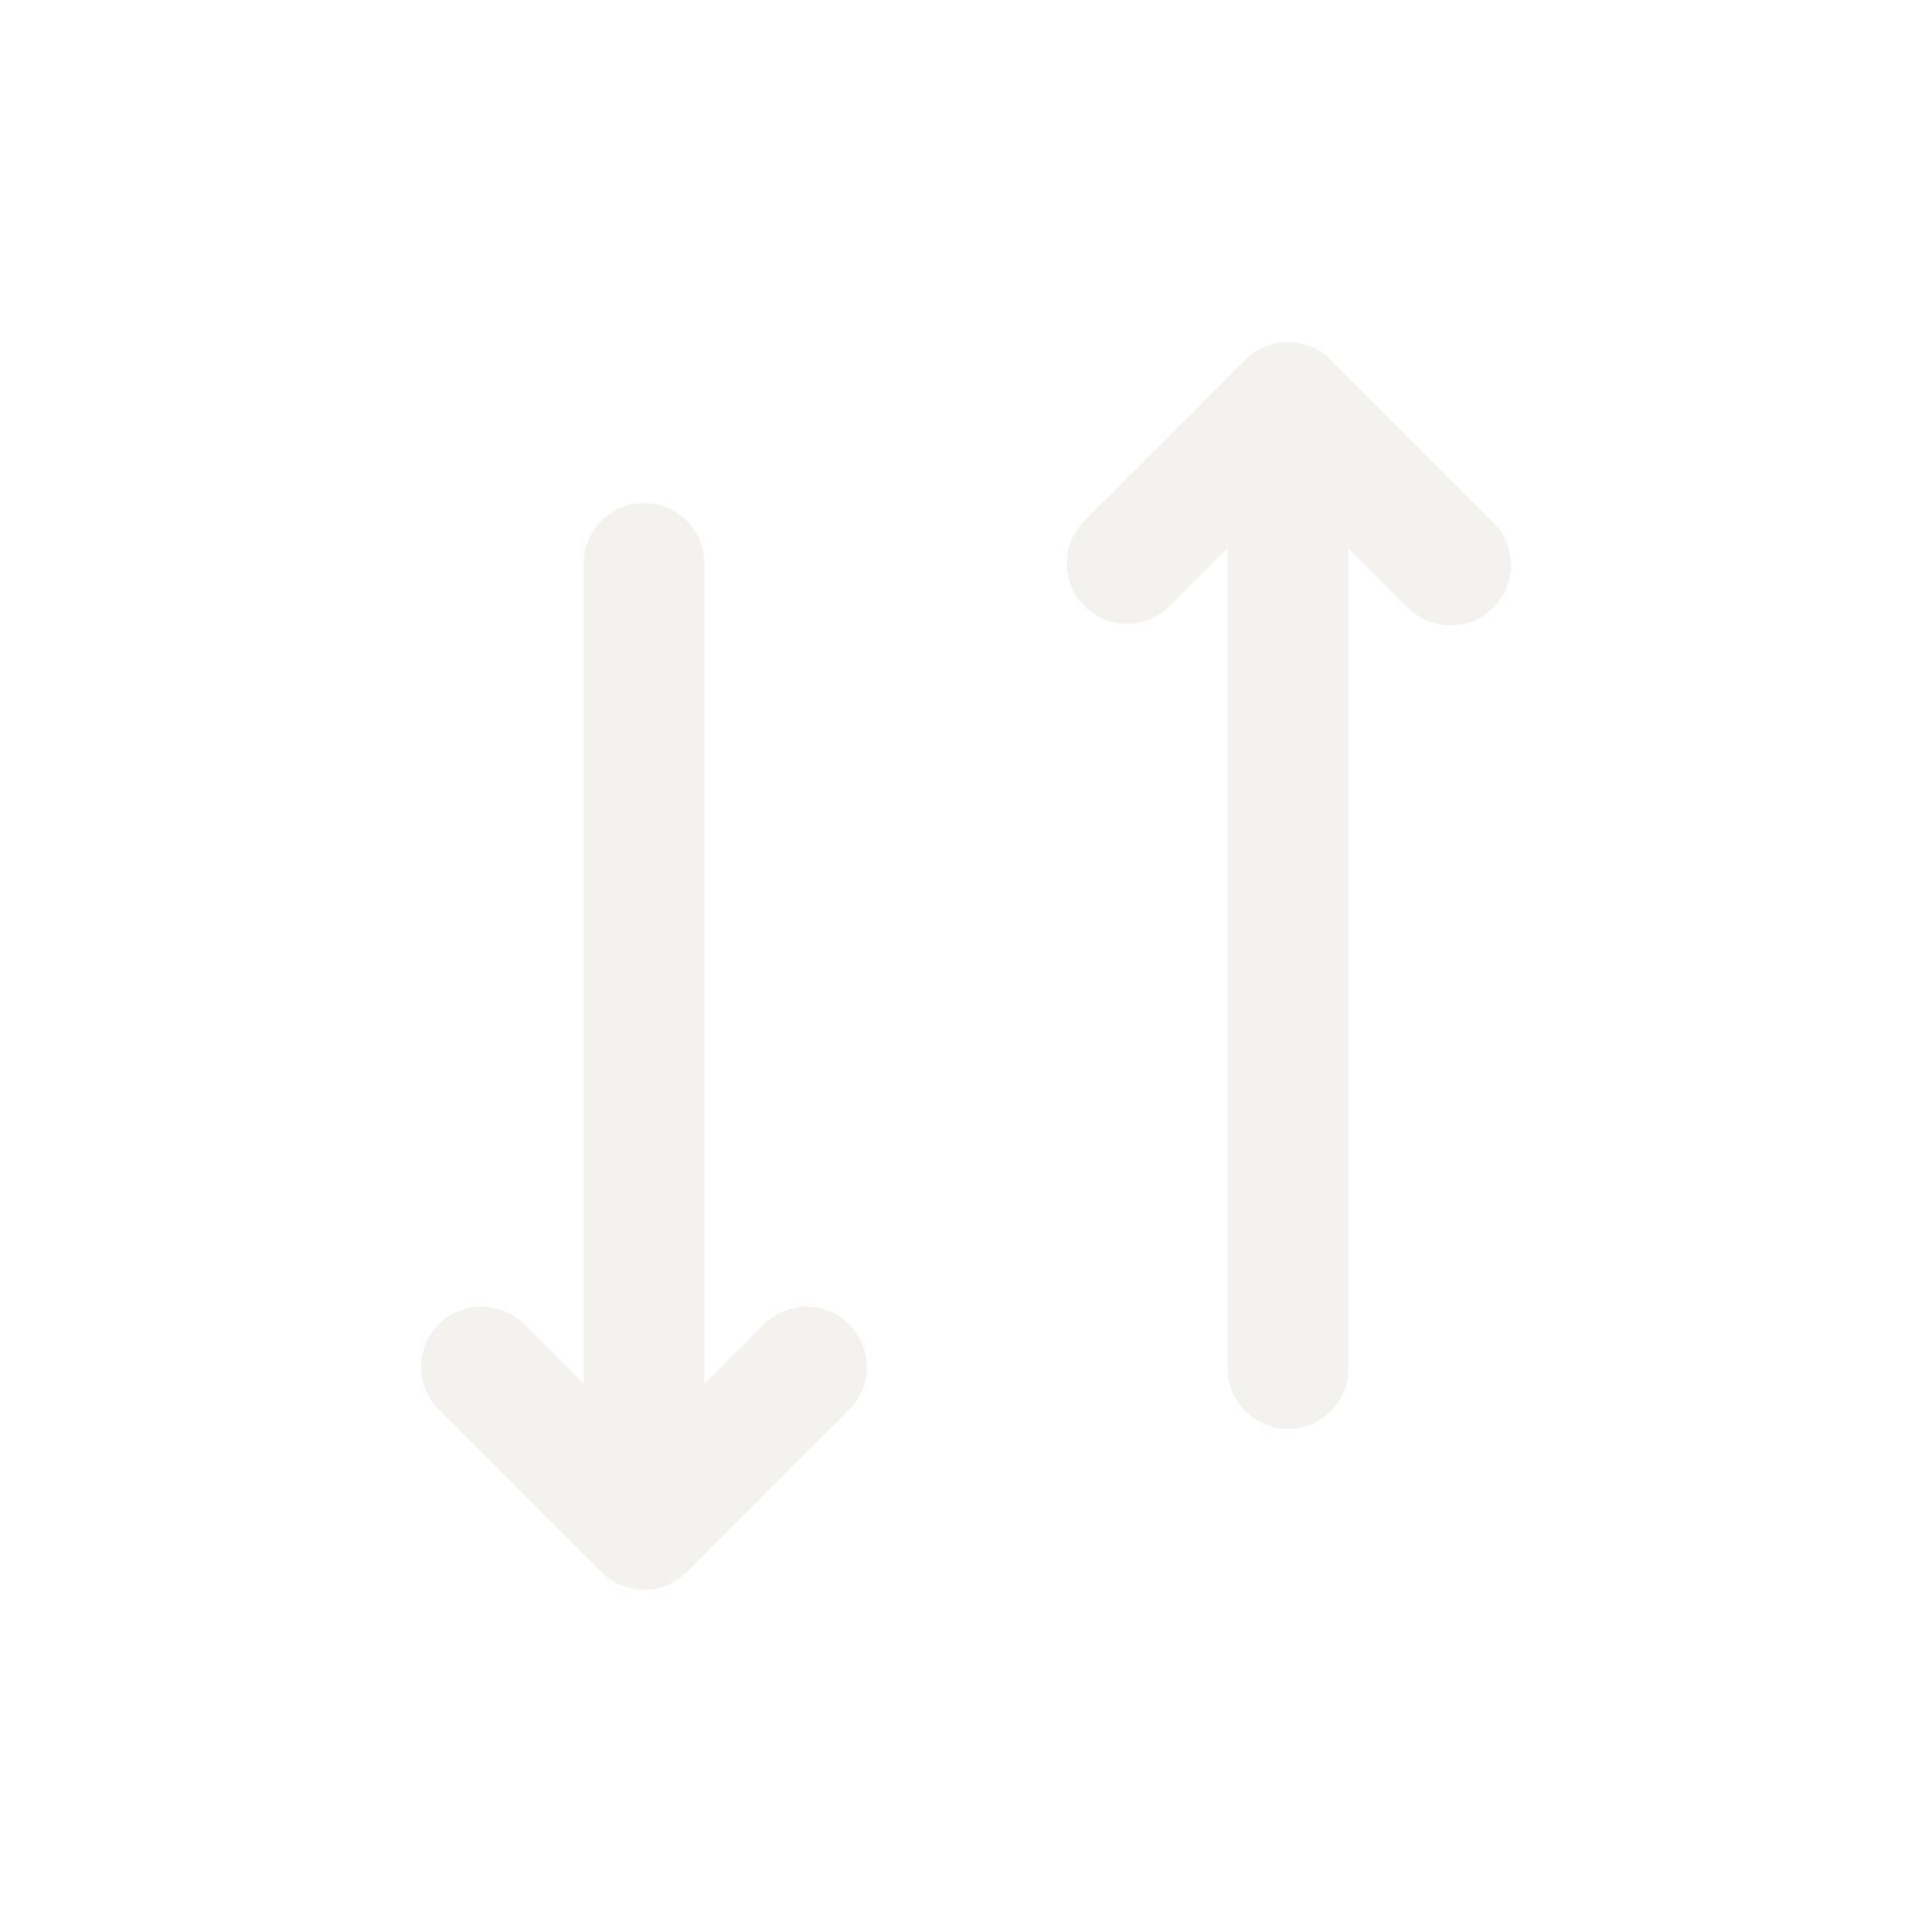
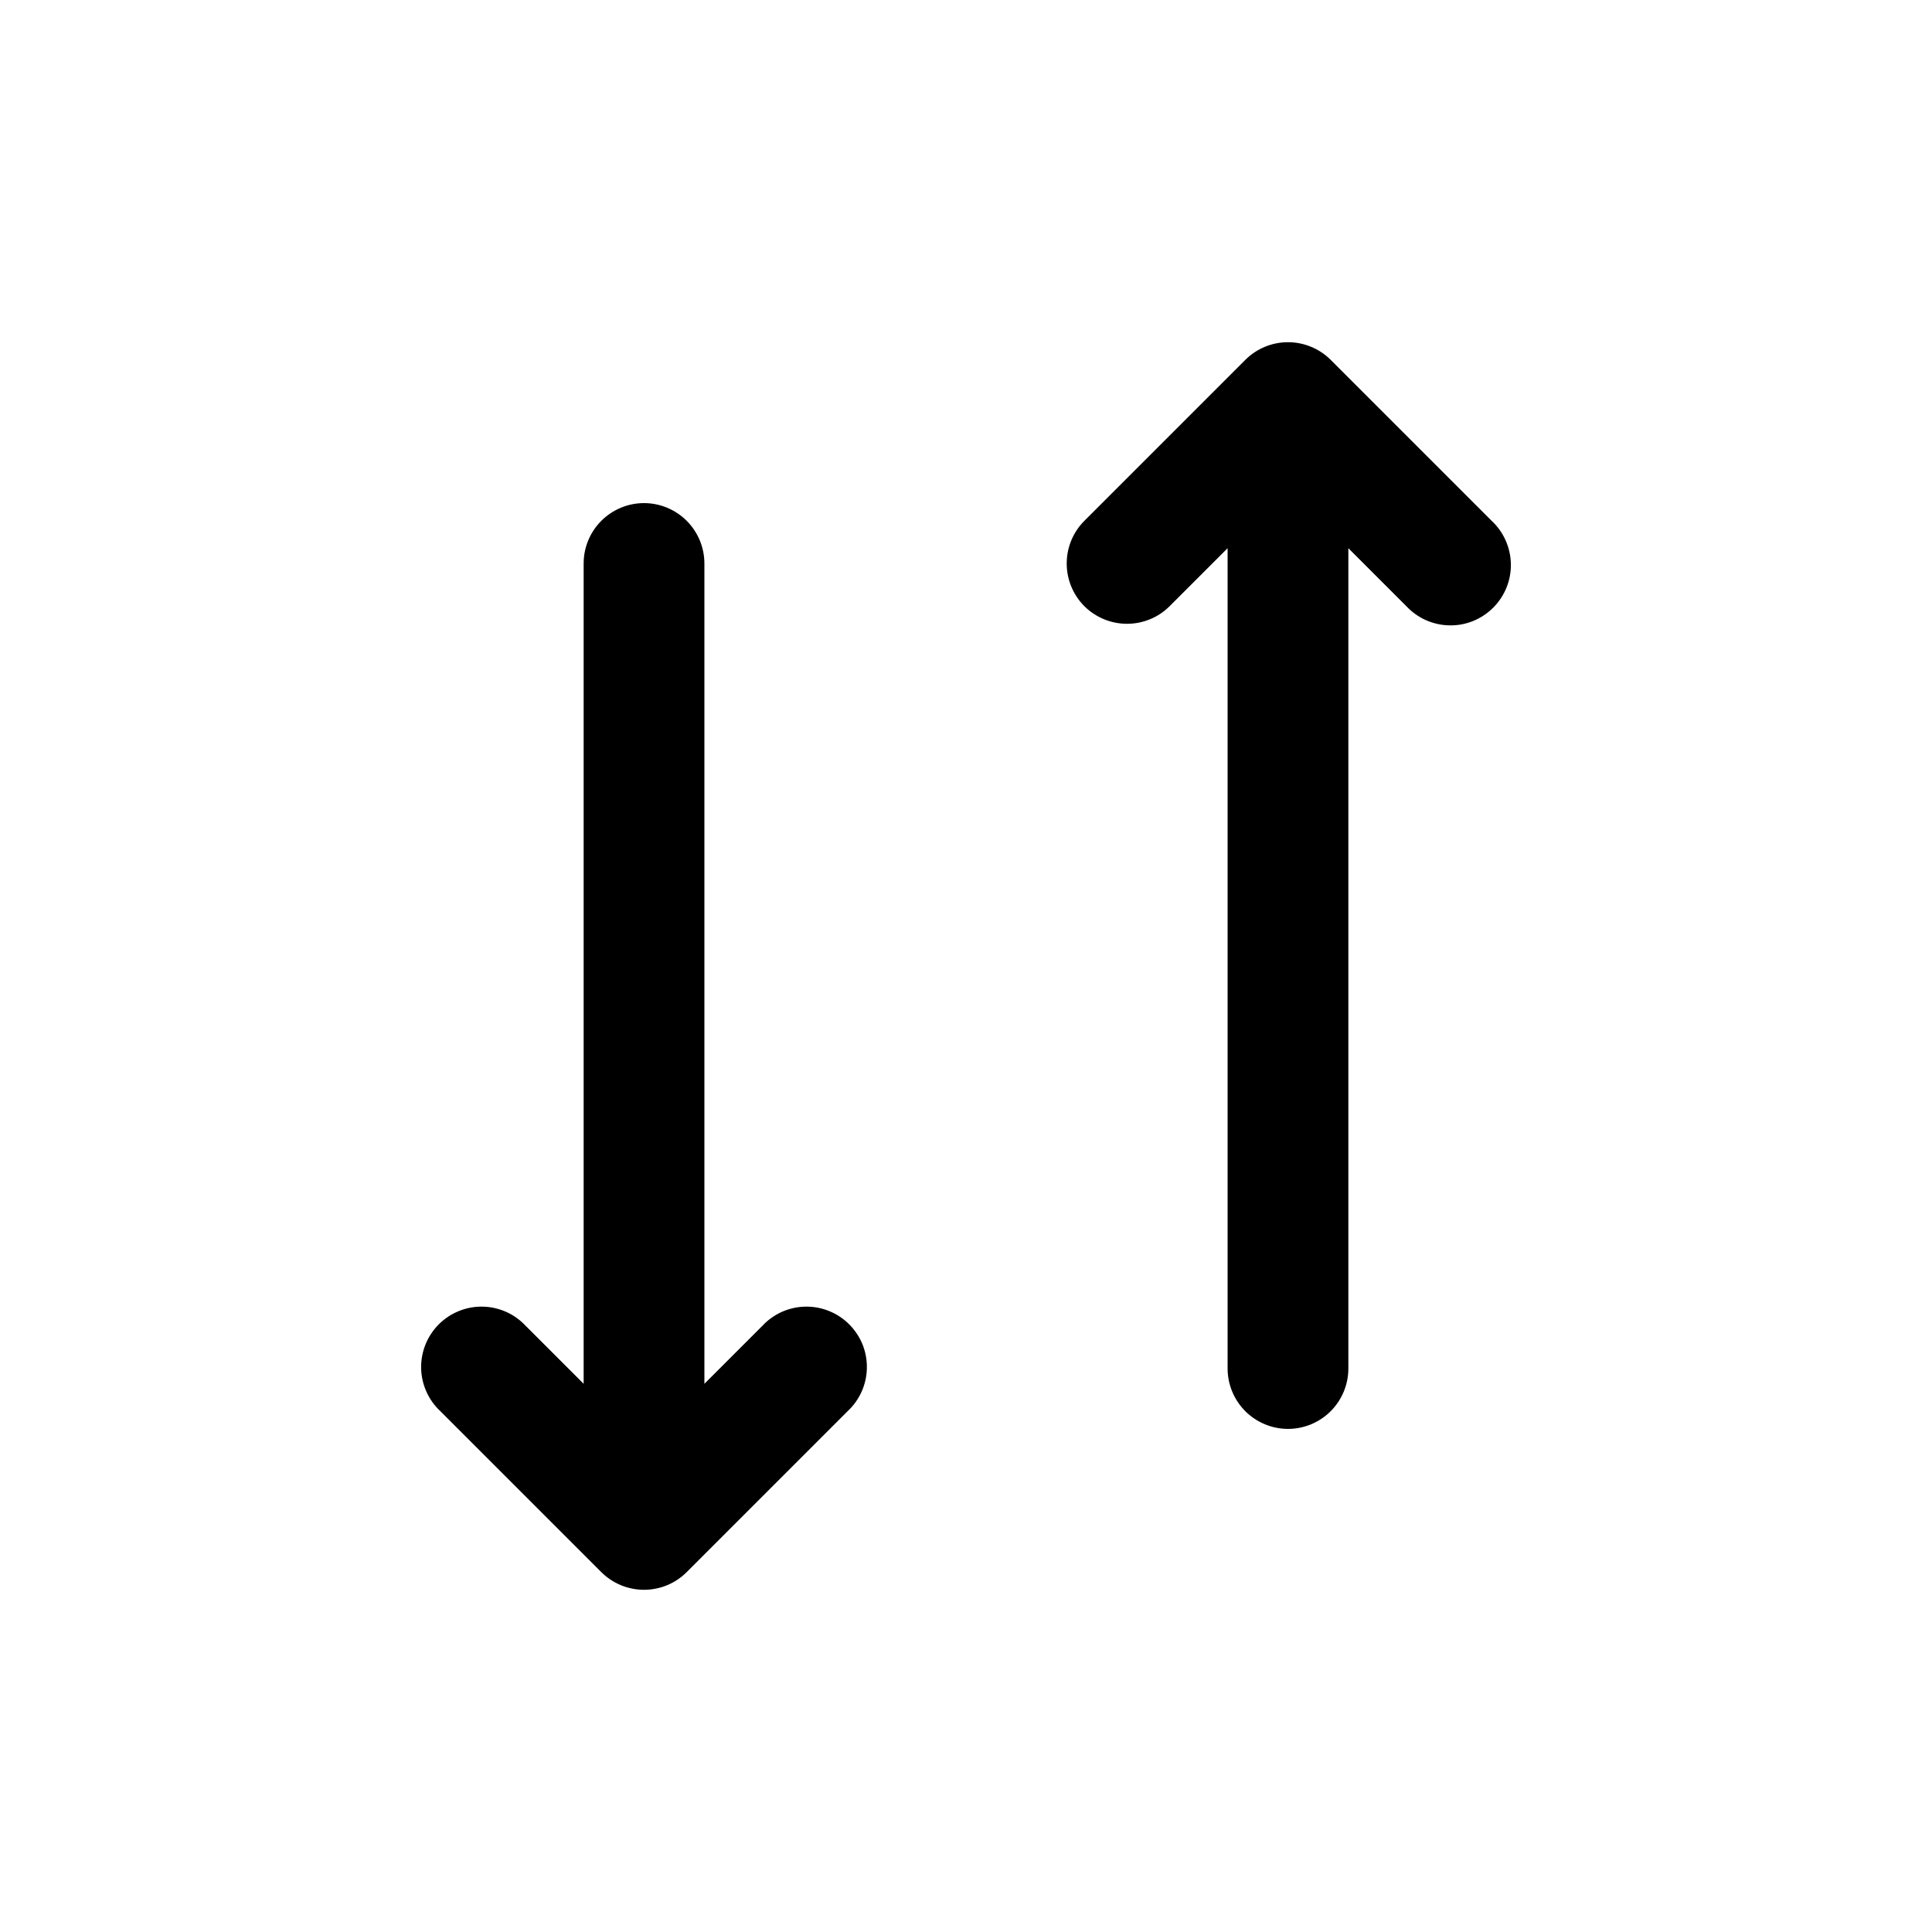
<svg xmlns="http://www.w3.org/2000/svg" width="32" height="32" viewBox="0 0 32 32" fill="currentColor">
-   <path d="M17.96 10.04C18.148 10.227 18.402 10.332 18.667 10.332C18.932 10.332 19.186 10.227 19.373 10.04L20.333 9.08V22.667C20.333 22.932 20.439 23.186 20.626 23.374C20.814 23.561 21.068 23.667 21.333 23.667C21.599 23.667 21.853 23.561 22.04 23.374C22.228 23.186 22.333 22.932 22.333 22.667V9.08L23.293 10.04C23.385 10.138 23.495 10.217 23.618 10.272C23.741 10.326 23.873 10.356 24.007 10.358C24.142 10.361 24.275 10.336 24.399 10.286C24.524 10.235 24.637 10.16 24.732 10.065C24.827 9.97 24.902 9.857 24.952 9.733C25.003 9.608 25.027 9.475 25.025 9.341C25.022 9.206 24.993 9.074 24.938 8.951C24.884 8.829 24.805 8.718 24.707 8.627L22.04 5.96C21.852 5.773 21.598 5.668 21.333 5.668C21.068 5.668 20.814 5.773 20.627 5.96L17.96 8.627C17.773 8.814 17.668 9.068 17.668 9.333C17.668 9.598 17.773 9.852 17.96 10.04ZM11.667 22.92L12.627 21.96C12.718 21.862 12.829 21.783 12.951 21.728C13.074 21.674 13.206 21.644 13.341 21.642C13.475 21.64 13.608 21.664 13.733 21.715C13.857 21.765 13.97 21.84 14.065 21.935C14.16 22.03 14.235 22.143 14.286 22.267C14.336 22.392 14.361 22.525 14.358 22.659C14.356 22.794 14.326 22.926 14.272 23.049C14.217 23.171 14.138 23.282 14.04 23.373L11.373 26.04C11.186 26.227 10.932 26.332 10.667 26.332C10.402 26.332 10.148 26.227 9.96 26.04L7.293 23.373C7.195 23.282 7.116 23.171 7.062 23.049C7.007 22.926 6.978 22.794 6.975 22.659C6.973 22.525 6.998 22.392 7.048 22.267C7.098 22.143 7.173 22.03 7.268 21.935C7.363 21.84 7.476 21.765 7.601 21.715C7.725 21.664 7.858 21.64 7.993 21.642C8.127 21.644 8.259 21.674 8.382 21.728C8.505 21.783 8.615 21.862 8.707 21.96L9.667 22.92V9.333C9.667 9.068 9.772 8.814 9.96 8.626C10.147 8.439 10.401 8.333 10.667 8.333C10.932 8.333 11.186 8.439 11.374 8.626C11.561 8.814 11.667 9.068 11.667 9.333V22.92Z" fill="#F4F2EF" />
+   <path d="M17.96 10.04C18.148 10.227 18.402 10.332 18.667 10.332C18.932 10.332 19.186 10.227 19.373 10.04L20.333 9.08V22.667C20.333 22.932 20.439 23.186 20.626 23.374C20.814 23.561 21.068 23.667 21.333 23.667C21.599 23.667 21.853 23.561 22.04 23.374C22.228 23.186 22.333 22.932 22.333 22.667V9.08L23.293 10.04C23.385 10.138 23.495 10.217 23.618 10.272C23.741 10.326 23.873 10.356 24.007 10.358C24.142 10.361 24.275 10.336 24.399 10.286C24.524 10.235 24.637 10.16 24.732 10.065C24.827 9.97 24.902 9.857 24.952 9.733C25.003 9.608 25.027 9.475 25.025 9.341C25.022 9.206 24.993 9.074 24.938 8.951C24.884 8.829 24.805 8.718 24.707 8.627L22.04 5.96C21.852 5.773 21.598 5.668 21.333 5.668C21.068 5.668 20.814 5.773 20.627 5.96L17.96 8.627C17.773 8.814 17.668 9.068 17.668 9.333C17.668 9.598 17.773 9.852 17.96 10.04ZM11.667 22.92L12.627 21.96C12.718 21.862 12.829 21.783 12.951 21.728C13.074 21.674 13.206 21.644 13.341 21.642C13.475 21.64 13.608 21.664 13.733 21.715C13.857 21.765 13.97 21.84 14.065 21.935C14.16 22.03 14.235 22.143 14.286 22.267C14.336 22.392 14.361 22.525 14.358 22.659C14.356 22.794 14.326 22.926 14.272 23.049C14.217 23.171 14.138 23.282 14.04 23.373L11.373 26.04C11.186 26.227 10.932 26.332 10.667 26.332C10.402 26.332 10.148 26.227 9.96 26.04L7.293 23.373C7.195 23.282 7.116 23.171 7.062 23.049C7.007 22.926 6.978 22.794 6.975 22.659C6.973 22.525 6.998 22.392 7.048 22.267C7.098 22.143 7.173 22.03 7.268 21.935C7.363 21.84 7.476 21.765 7.601 21.715C7.725 21.664 7.858 21.64 7.993 21.642C8.127 21.644 8.259 21.674 8.382 21.728C8.505 21.783 8.615 21.862 8.707 21.96L9.667 22.92V9.333C9.667 9.068 9.772 8.814 9.96 8.626C10.147 8.439 10.401 8.333 10.667 8.333C10.932 8.333 11.186 8.439 11.374 8.626C11.561 8.814 11.667 9.068 11.667 9.333V22.92Z" fill="currentColor" />
</svg>
